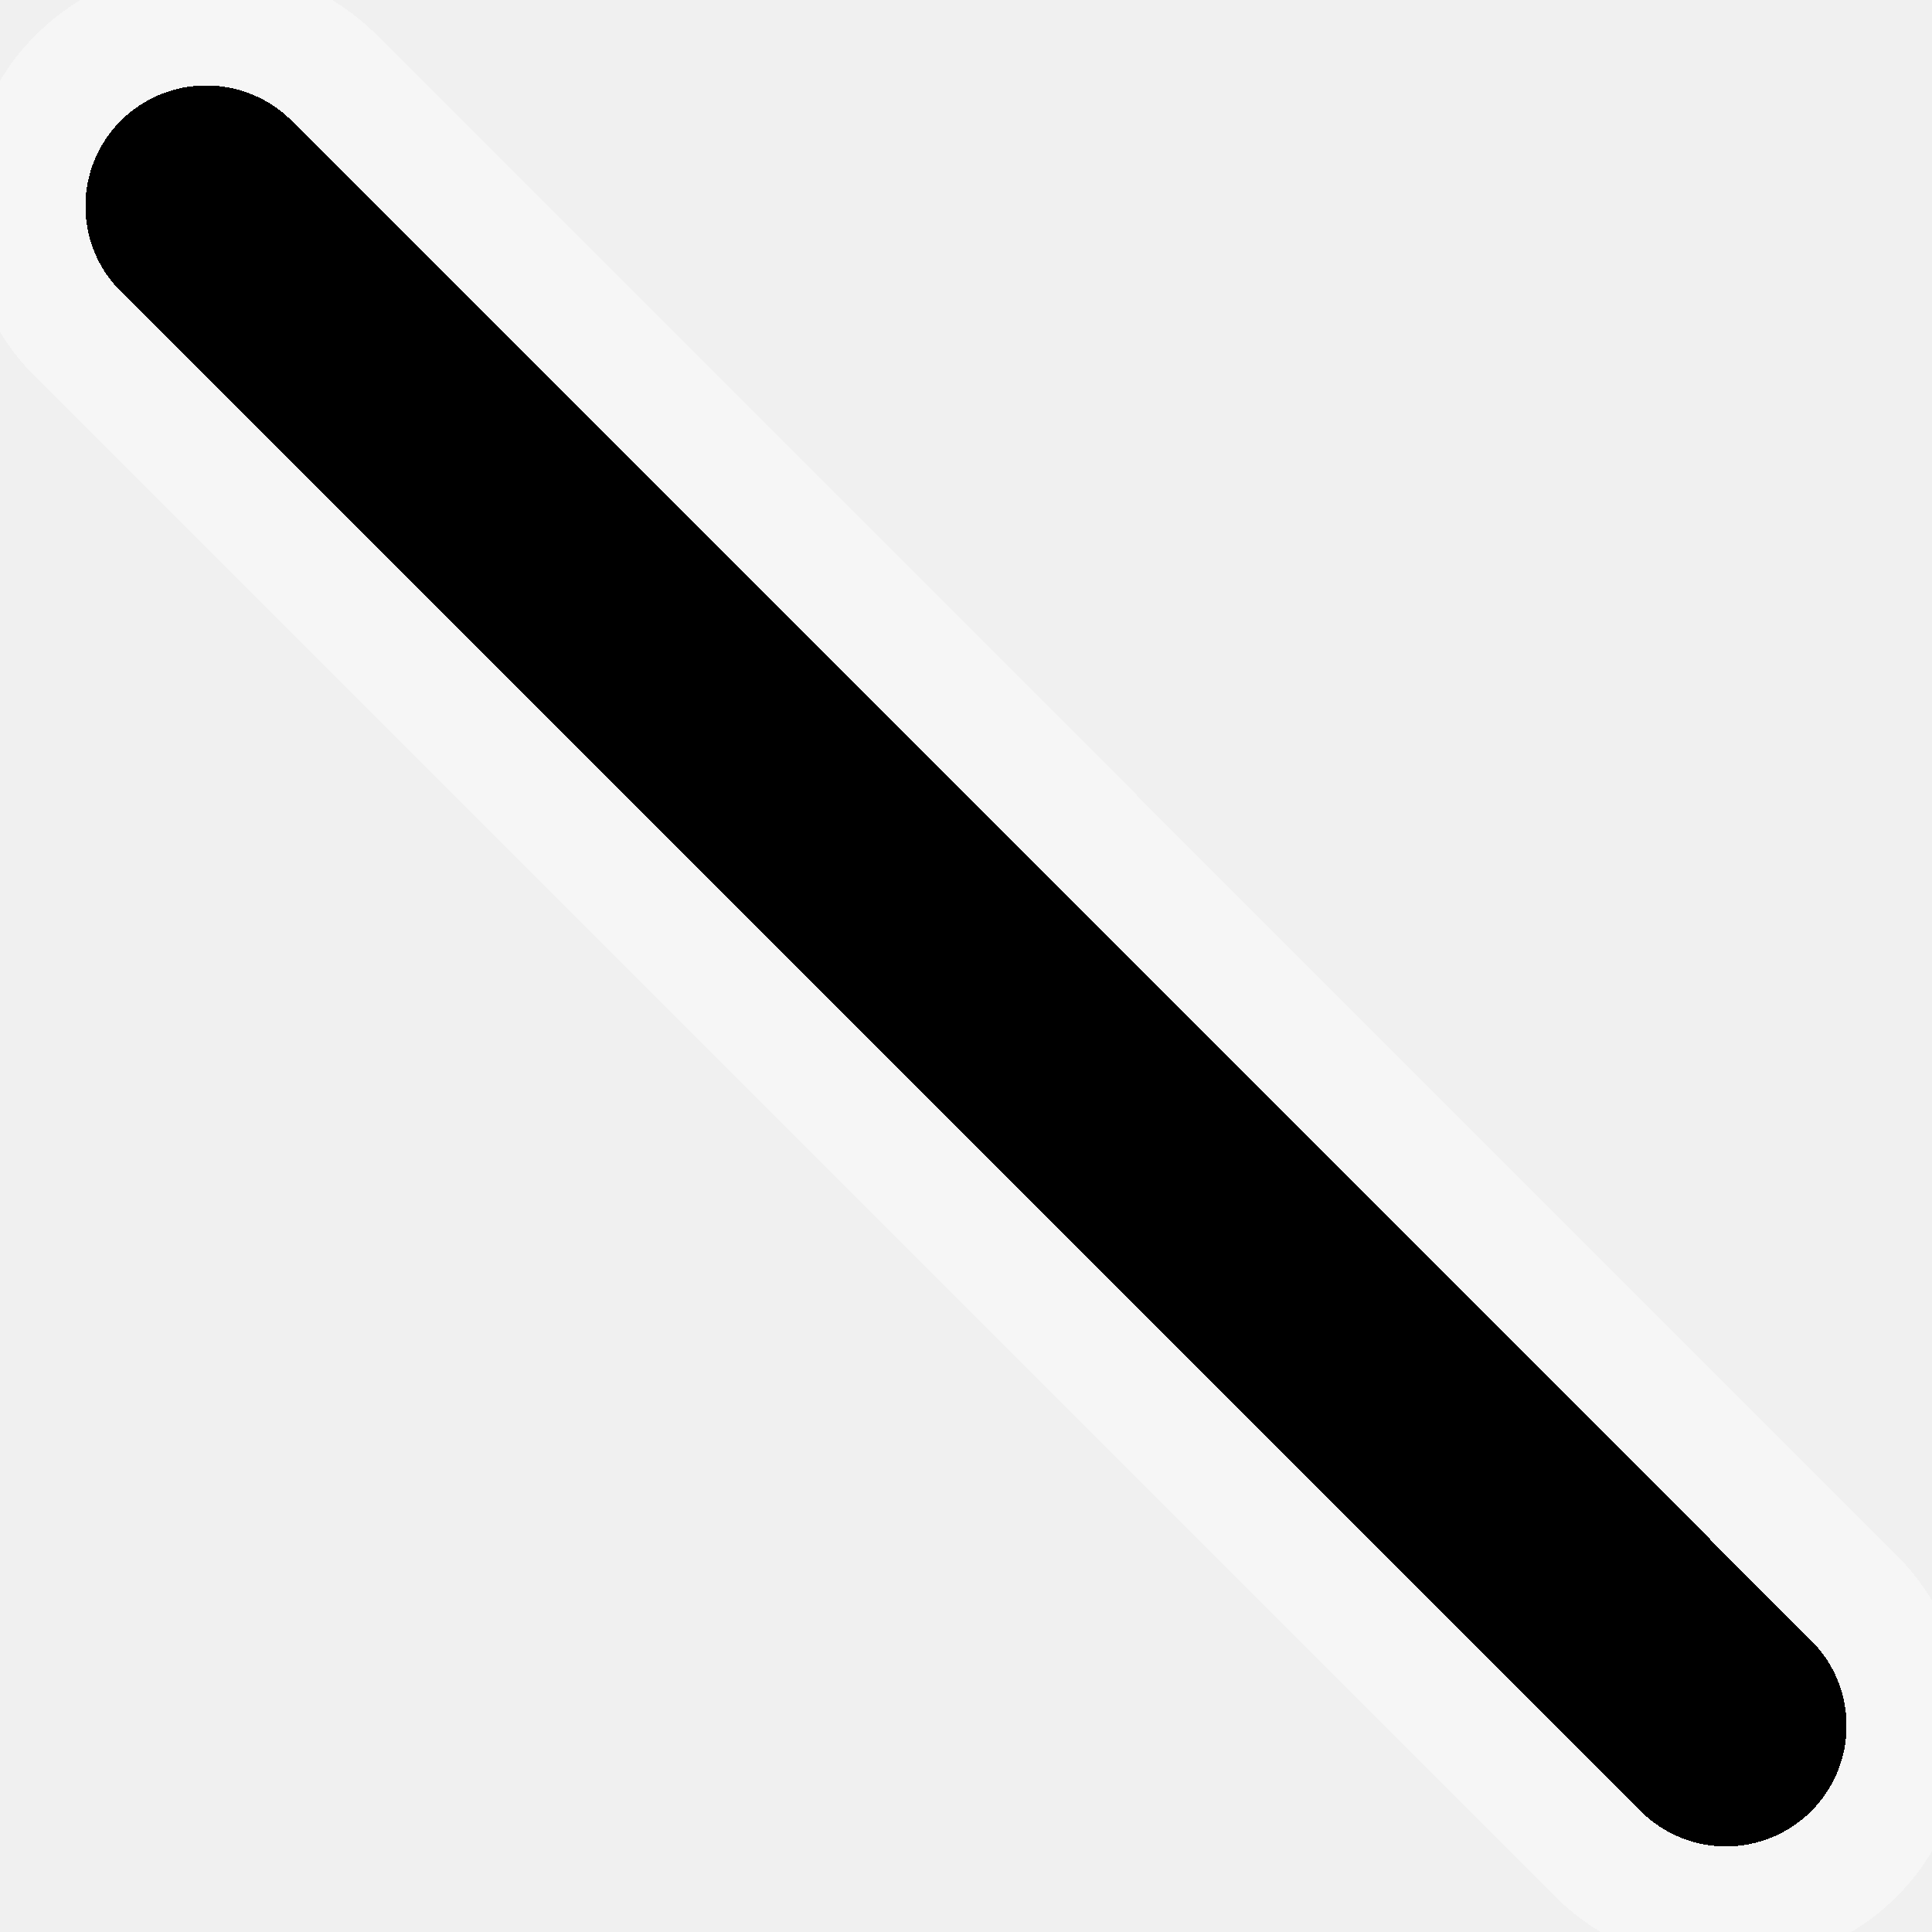
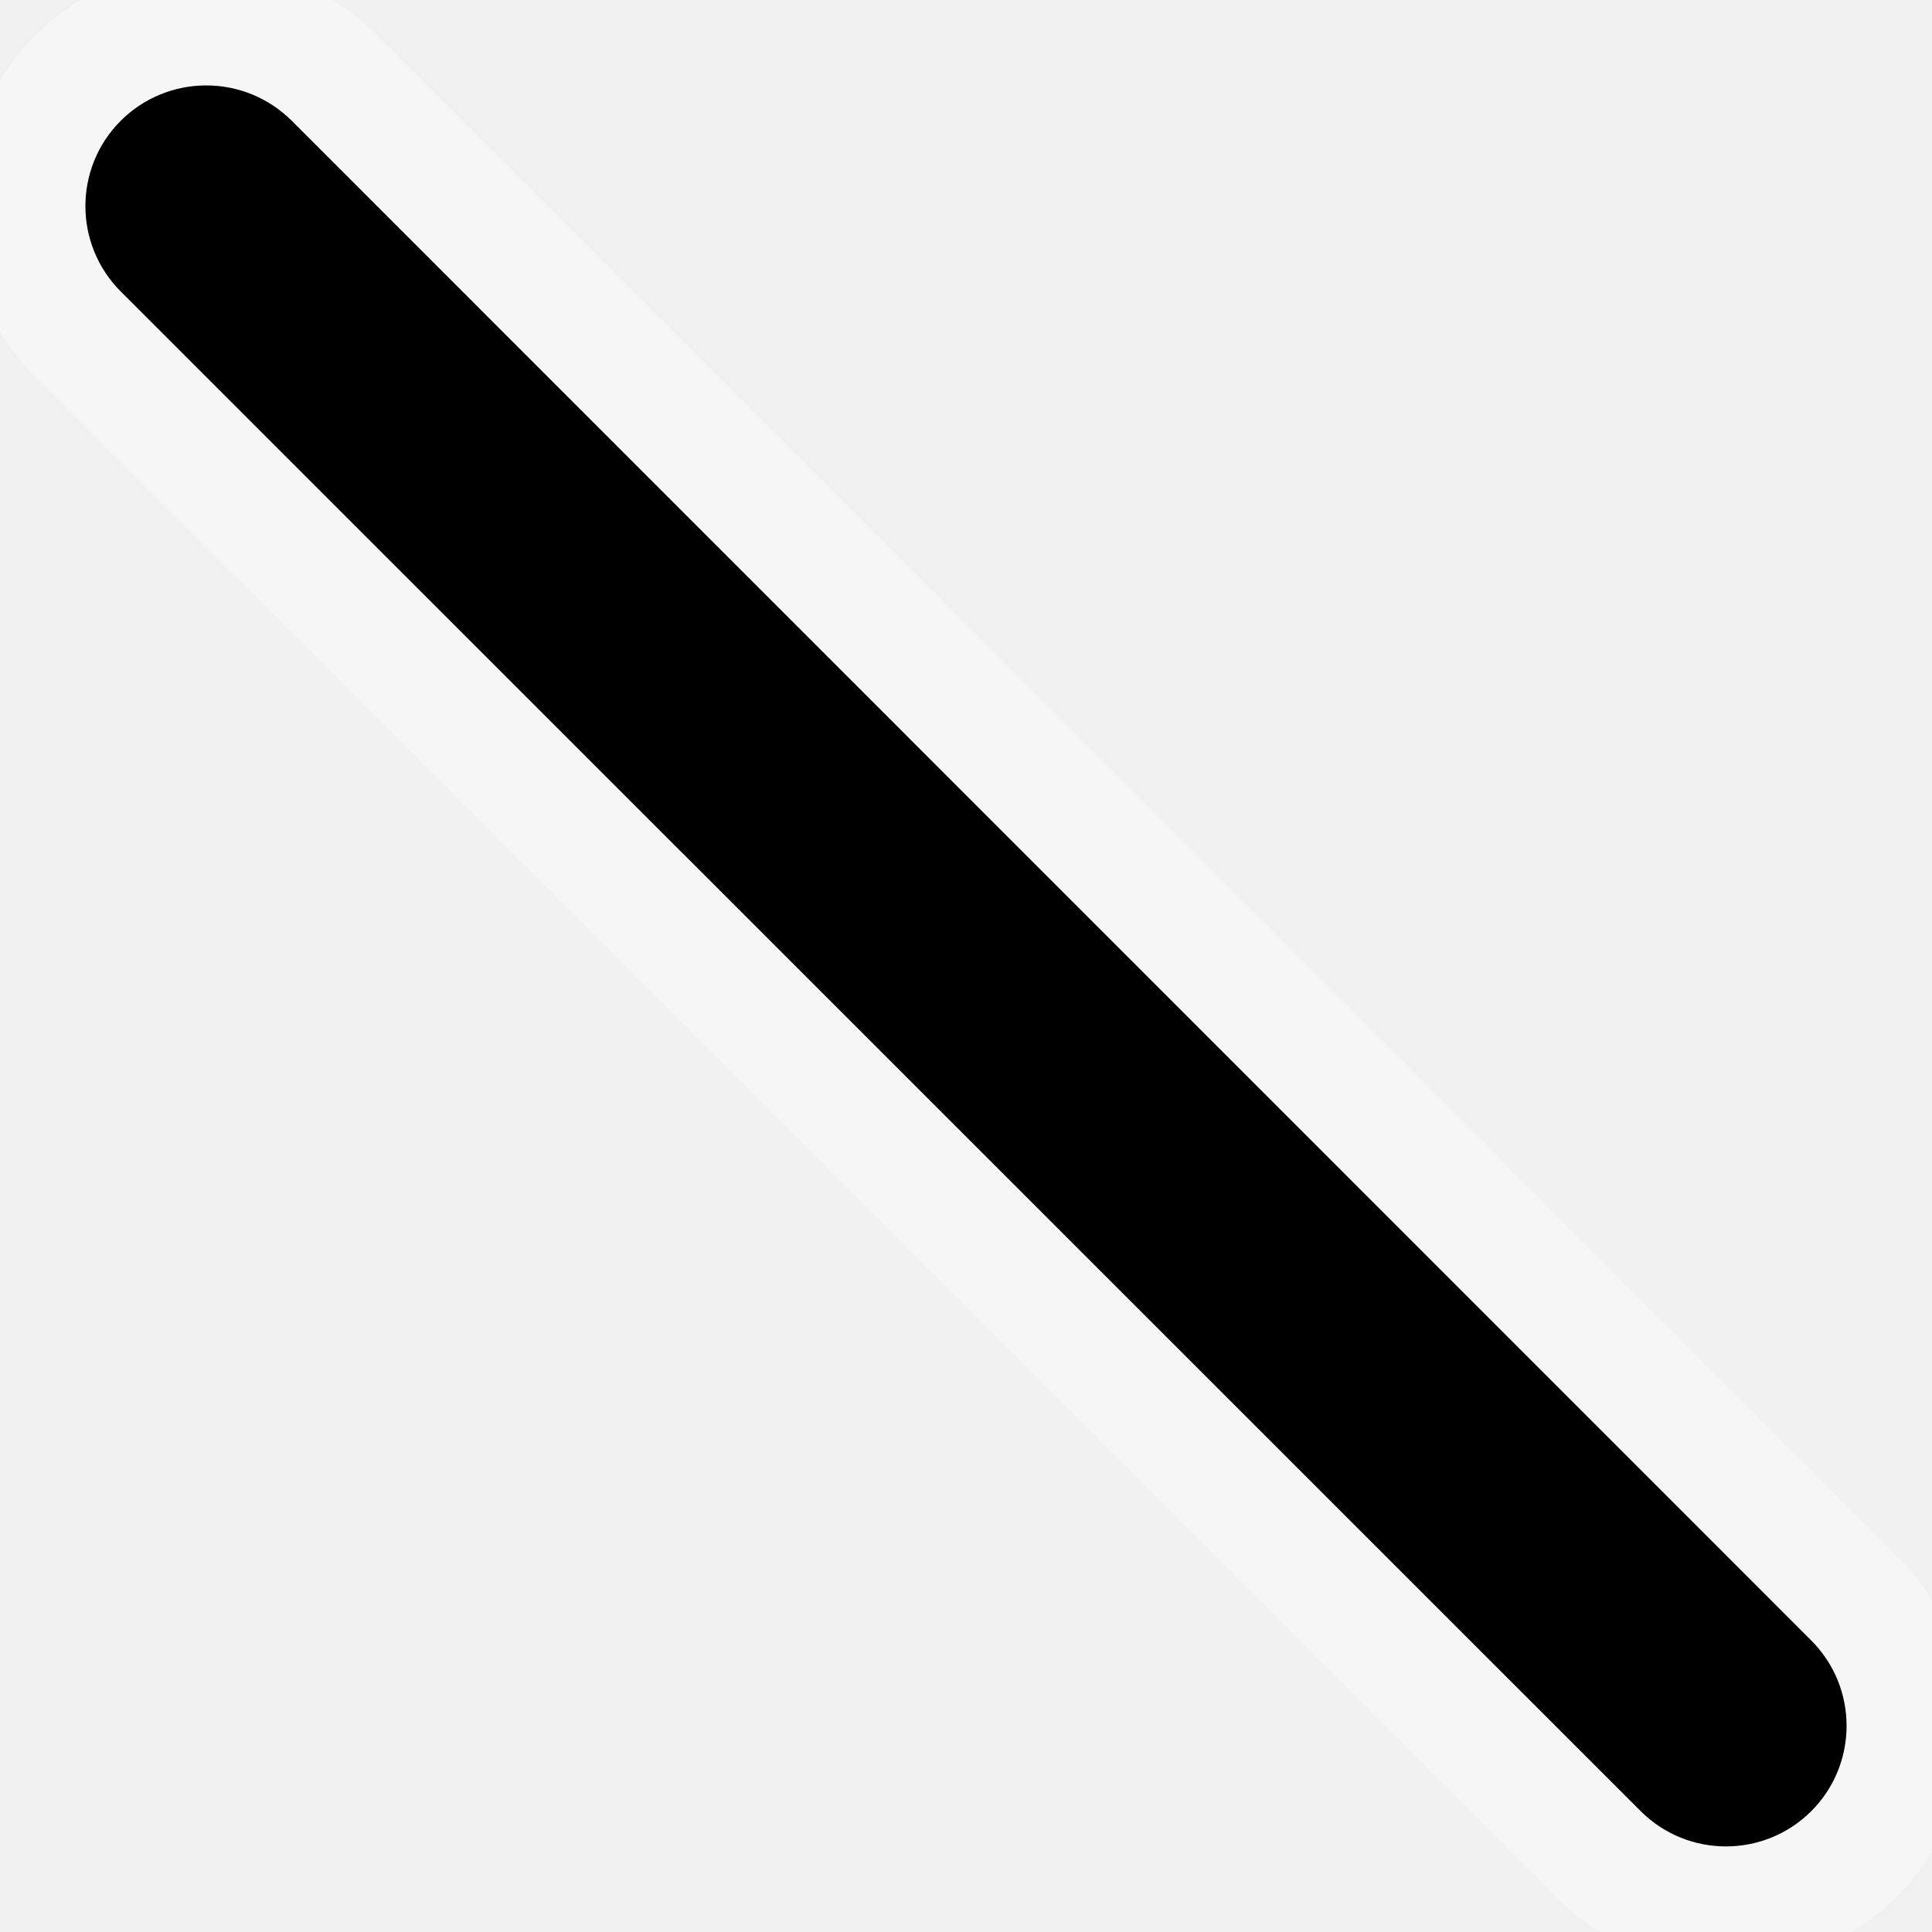
- <svg xmlns="http://www.w3.org/2000/svg" xmlns:xlink="http://www.w3.org/1999/xlink" width="16" height="16" id="svg2" version="1.1" shape-rendering="crispEdges">
+ <svg xmlns="http://www.w3.org/2000/svg" xmlns:xlink="http://www.w3.org/1999/xlink" width="16" height="16" id="svg2" version="1.1">
  <defs id="defs4">
    <linearGradient id="linearGradient5306">
      <stop style="stop-color:#ffffff;stop-opacity:0.099;" offset="0" id="stop5308" />
      <stop style="stop-color:#ffffff;stop-opacity:0;" offset="1" id="stop5310" />
    </linearGradient>
    <linearGradient id="linearGradient5290">
      <stop style="stop-color:#00ffff;stop-opacity:0.098;" offset="0" id="stop5292" />
      <stop id="stop6740" offset="0.5" style="stop-color:#00ff7f;stop-opacity:0.047;" />
      <stop style="stop-color:#00ff00;stop-opacity:0;" offset="1" id="stop5294" />
    </linearGradient>
    <linearGradient id="linearGradient5188">
      <stop style="stop-color:#64b5f6;stop-opacity:0.247;" offset="0" id="stop5198" />
      <stop style="stop-color:#64b5f6;stop-opacity:0;" offset="1" id="stop5192" />
    </linearGradient>
    <linearGradient id="linearGradient3975">
      <stop style="stop-color:#ff5555;stop-opacity:1;" offset="0" id="stop3977" />
    </linearGradient>
    <linearGradient id="linearGradient3969">
      <stop style="stop-color:#87cdde;stop-opacity:1;" offset="0" id="stop3971" />
    </linearGradient>
    <filter id="filter3945" x="0" y="6" width="1.2" style="color-interpolation-filters:sRGB">
      <feDiffuseLighting id="feDiffuseLighting3947" lighting-color="#fdfdfd" surfaceScale="121.495" diffuseConstant="28.448" />
    </filter>
    <filter id="filter3979" style="color-interpolation-filters:sRGB">
      <feFlood flood-opacity="0.2" flood-color="rgb(0,0,0)" result="flood" id="feFlood3981" />
      <feComposite in="flood" in2="SourceGraphic" operator="in" result="composite1" id="feComposite3983" />
      <feGaussianBlur stdDeviation="6" result="blur" id="feGaussianBlur3985" />
      <feOffset dx="0" dy="6" result="offset" id="feOffset3987" />
      <feComposite in="SourceGraphic" in2="offset" operator="over" result="fbSourceGraphic" id="feComposite3989" />
      <feColorMatrix result="fbSourceGraphicAlpha" in="fbSourceGraphic" values="0 0 0 -1 0 0 0 0 -1 0 0 0 0 -1 0 0 0 0 1 0" id="feColorMatrix3991" />
      <feFlood id="feFlood3993" flood-opacity="0.2" flood-color="rgb(0,0,0)" result="flood" in="fbSourceGraphic" />
      <feComposite id="feComposite3995" in2="fbSourceGraphic" in="flood" operator="in" result="composite1" />
      <feGaussianBlur id="feGaussianBlur3997" stdDeviation="6" result="blur" />
      <feOffset id="feOffset3999" dx="0" dy="6" result="offset" />
      <feComposite id="feComposite4001" in2="offset" in="fbSourceGraphic" operator="over" result="composite2" />
    </filter>
    <filter style="color-interpolation-filters:sRGB" id="filter3876">
      <feFlood flood-opacity="0.2" flood-color="rgb(0,0,0)" result="flood" id="feFlood3878" />
      <feComposite in="flood" in2="SourceGraphic" operator="in" result="composite1" id="feComposite3880" />
      <feGaussianBlur stdDeviation="6" result="blur" id="feGaussianBlur3882" />
      <feOffset dx="0" dy="6" result="offset" id="feOffset3884" />
      <feComposite in="SourceGraphic" in2="offset" operator="over" result="fbSourceGraphic" id="feComposite3886" />
      <feColorMatrix result="fbSourceGraphicAlpha" in="fbSourceGraphic" values="0 0 0 -1 0 0 0 0 -1 0 0 0 0 -1 0 0 0 0 1 0" id="feColorMatrix3888" />
      <feFlood id="feFlood3890" flood-opacity="0.397" flood-color="rgb(0,0,0)" result="flood" in="fbSourceGraphic" />
      <feComposite id="feComposite3892" in2="fbSourceGraphic" in="flood" operator="in" result="composite1" />
      <feGaussianBlur id="feGaussianBlur3894" stdDeviation="19.2" result="blur" />
      <feOffset id="feOffset3896" dx="0" dy="6" result="offset" />
      <feComposite id="feComposite3898" in2="offset" in="fbSourceGraphic" operator="over" result="fbSourceGraphic" />
      <feColorMatrix result="fbSourceGraphicAlpha" in="fbSourceGraphic" values="0 0 0 -1 0 0 0 0 -1 0 0 0 0 -1 0 0 0 0 1 0" id="feColorMatrix3900" />
      <feFlood id="feFlood3902" flood-opacity="0.8" flood-color="rgb(0,0,0)" result="flood" in="fbSourceGraphic" />
      <feComposite id="feComposite3904" in2="fbSourceGraphic" in="flood" operator="in" result="composite1" />
      <feGaussianBlur id="feGaussianBlur3906" stdDeviation="19.2" result="blur" />
      <feOffset id="feOffset3908" dx="0" dy="6" result="offset" />
      <feComposite id="feComposite3910" in2="offset" in="fbSourceGraphic" operator="over" result="fbSourceGraphic" />
      <feColorMatrix result="fbSourceGraphicAlpha" in="fbSourceGraphic" values="0 0 0 -1 0 0 0 0 -1 0 0 0 0 -1 0 0 0 0 1 0" id="feColorMatrix3912" />
      <feFlood id="feFlood3914" flood-opacity="0.8" flood-color="rgb(0,0,0)" result="flood" in="fbSourceGraphic" />
      <feComposite id="feComposite3916" in2="fbSourceGraphic" in="flood" operator="in" result="composite1" />
      <feGaussianBlur id="feGaussianBlur3918" stdDeviation="26.1" result="blur" />
      <feOffset id="feOffset3920" dx="0" dy="6" result="offset" />
      <feComposite id="feComposite3922" in2="offset" in="fbSourceGraphic" operator="over" result="fbSourceGraphic" />
      <feColorMatrix result="fbSourceGraphicAlpha" in="fbSourceGraphic" values="0 0 0 -1 0 0 0 0 -1 0 0 0 0 -1 0 0 0 0 1 0" id="feColorMatrix3924" />
      <feFlood id="feFlood3926" flood-opacity="0.8" flood-color="rgb(0,0,0)" result="flood" in="fbSourceGraphic" />
      <feComposite id="feComposite3928" in2="fbSourceGraphic" in="flood" operator="in" result="composite1" />
      <feGaussianBlur id="feGaussianBlur3930" stdDeviation="35.7" result="blur" />
      <feOffset id="feOffset3932" dx="0" dy="6" result="offset" />
      <feComposite id="feComposite3934" in2="offset" in="fbSourceGraphic" operator="over" result="fbSourceGraphic" />
      <feColorMatrix result="fbSourceGraphicAlpha" in="fbSourceGraphic" values="0 0 0 -1 0 0 0 0 -1 0 0 0 0 -1 0 0 0 0 1 0" id="feColorMatrix3936" />
      <feFlood id="feFlood3938" flood-opacity="0.8" flood-color="rgb(0,0,0)" result="flood" in="fbSourceGraphic" />
      <feComposite id="feComposite3940" in2="fbSourceGraphic" in="flood" operator="in" result="composite1" />
      <feGaussianBlur id="feGaussianBlur3942" stdDeviation="6" result="blur" />
      <feOffset id="feOffset3944" dx="0" dy="6" result="offset" />
      <feComposite id="feComposite3946" in2="offset" in="fbSourceGraphic" operator="over" result="fbSourceGraphic" />
      <feColorMatrix result="fbSourceGraphicAlpha" in="fbSourceGraphic" values="0 0 0 -1 0 0 0 0 -1 0 0 0 0 -1 0 0 0 0 1 0" id="feColorMatrix3948" />
      <feFlood id="feFlood3950" flood-opacity="0.8" flood-color="rgb(0,0,0)" result="flood" in="fbSourceGraphic" />
      <feComposite id="feComposite3952" in2="fbSourceGraphic" in="flood" operator="in" result="composite1" />
      <feGaussianBlur id="feGaussianBlur3954" stdDeviation="21.7" result="blur" />
      <feOffset id="feOffset3956" dx="0" dy="6" result="offset" />
      <feComposite id="feComposite3958" in2="offset" in="fbSourceGraphic" operator="over" result="fbSourceGraphic" />
      <feColorMatrix result="fbSourceGraphicAlpha" in="fbSourceGraphic" values="0 0 0 -1 0 0 0 0 -1 0 0 0 0 -1 0 0 0 0 1 0" id="feColorMatrix3960" />
      <feFlood id="feFlood3962" flood-opacity="0.8" flood-color="rgb(0,0,0)" result="flood" in="fbSourceGraphic" />
      <feComposite id="feComposite3964" in2="fbSourceGraphic" in="flood" operator="in" result="composite1" />
      <feGaussianBlur id="feGaussianBlur3966" stdDeviation="21.7" result="blur" />
      <feOffset id="feOffset3968" dx="0" dy="1.9" result="offset" />
      <feComposite id="feComposite3970" in2="offset" in="fbSourceGraphic" operator="over" result="fbSourceGraphic" />
      <feColorMatrix result="fbSourceGraphicAlpha" in="fbSourceGraphic" values="0 0 0 -1 0 0 0 0 -1 0 0 0 0 -1 0 0 0 0 1 0" id="feColorMatrix3972" />
      <feFlood id="feFlood3974" flood-opacity="0.8" flood-color="rgb(0,0,0)" result="flood" in="fbSourceGraphic" />
      <feComposite id="feComposite3976" in2="fbSourceGraphic" in="flood" operator="in" result="composite1" />
      <feGaussianBlur id="feGaussianBlur3978" stdDeviation="21.7" result="blur" />
      <feOffset id="feOffset3980" dx="3.6" dy="1.9" result="offset" />
      <feComposite id="feComposite3982" in2="offset" in="fbSourceGraphic" operator="over" result="fbSourceGraphic" />
      <feColorMatrix result="fbSourceGraphicAlpha" in="fbSourceGraphic" values="0 0 0 -1 0 0 0 0 -1 0 0 0 0 -1 0 0 0 0 1 0" id="feColorMatrix3984" />
      <feFlood id="feFlood3986" flood-opacity="0.8" flood-color="rgb(0,0,0)" result="flood" in="fbSourceGraphic" />
      <feComposite id="feComposite3988" in2="fbSourceGraphic" in="flood" operator="in" result="composite1" />
      <feGaussianBlur id="feGaussianBlur3990" stdDeviation="21.7" result="blur" />
      <feOffset id="feOffset3992" dx="9.6" dy="1.9" result="offset" />
      <feComposite id="feComposite3994" in2="offset" in="fbSourceGraphic" operator="over" result="fbSourceGraphic" />
      <feColorMatrix result="fbSourceGraphicAlpha" in="fbSourceGraphic" values="0 0 0 -1 0 0 0 0 -1 0 0 0 0 -1 0 0 0 0 1 0" id="feColorMatrix3996" />
      <feFlood id="feFlood3998" flood-opacity="0.8" flood-color="rgb(0,0,0)" result="flood" in="fbSourceGraphic" />
      <feComposite id="feComposite4000" in2="fbSourceGraphic" in="flood" operator="in" result="composite1" />
      <feGaussianBlur id="feGaussianBlur4002" stdDeviation="21.7" result="blur" />
      <feOffset id="feOffset4004" dx="1.2" dy="1.9" result="offset" />
      <feComposite id="feComposite4006" in2="offset" in="fbSourceGraphic" operator="over" result="fbSourceGraphic" />
      <feColorMatrix result="fbSourceGraphicAlpha" in="fbSourceGraphic" values="0 0 0 -1 0 0 0 0 -1 0 0 0 0 -1 0 0 0 0 1 0" id="feColorMatrix4008" />
      <feFlood id="feFlood4010" flood-opacity="0.8" flood-color="rgb(0,0,0)" result="flood" in="fbSourceGraphic" />
      <feComposite id="feComposite4012" in2="fbSourceGraphic" in="flood" operator="in" result="composite1" />
      <feGaussianBlur id="feGaussianBlur4014" stdDeviation="21.7" result="blur" />
      <feOffset id="feOffset4016" dx="-1.4" dy="1.9" result="offset" />
      <feComposite id="feComposite4018" in2="offset" in="fbSourceGraphic" operator="over" result="fbSourceGraphic" />
      <feColorMatrix result="fbSourceGraphicAlpha" in="fbSourceGraphic" values="0 0 0 -1 0 0 0 0 -1 0 0 0 0 -1 0 0 0 0 1 0" id="feColorMatrix4020" />
      <feFlood id="feFlood4022" flood-opacity="0.8" flood-color="rgb(0,0,0)" result="flood" in="fbSourceGraphic" />
      <feComposite id="feComposite4024" in2="fbSourceGraphic" in="flood" operator="in" result="composite1" />
      <feGaussianBlur id="feGaussianBlur4026" stdDeviation="21.7" result="blur" />
      <feOffset id="feOffset4028" dx="0.3" dy="1.9" result="offset" />
      <feComposite id="feComposite4030" in2="offset" in="fbSourceGraphic" operator="over" result="fbSourceGraphic" />
      <feColorMatrix result="fbSourceGraphicAlpha" in="fbSourceGraphic" values="0 0 0 -1 0 0 0 0 -1 0 0 0 0 -1 0 0 0 0 1 0" id="feColorMatrix4032" />
      <feFlood id="feFlood4034" flood-opacity="0.8" flood-color="rgb(0,0,0)" result="flood" in="fbSourceGraphic" />
      <feComposite id="feComposite4036" in2="fbSourceGraphic" in="flood" operator="in" result="composite1" />
      <feGaussianBlur id="feGaussianBlur4038" stdDeviation="21.7" result="blur" />
      <feOffset id="feOffset4040" dx="-8.04912e-16" dy="1.9" result="offset" />
      <feComposite id="feComposite4042" in2="offset" in="fbSourceGraphic" operator="over" result="fbSourceGraphic" />
      <feColorMatrix result="fbSourceGraphicAlpha" in="fbSourceGraphic" values="0 0 0 -1 0 0 0 0 -1 0 0 0 0 -1 0 0 0 0 1 0" id="feColorMatrix4044" />
      <feFlood id="feFlood4046" flood-opacity="0.8" flood-color="rgb(0,0,0)" result="flood" in="fbSourceGraphic" />
      <feComposite id="feComposite4048" in2="fbSourceGraphic" in="flood" operator="in" result="composite1" />
      <feGaussianBlur id="feGaussianBlur4050" stdDeviation="21.7" result="blur" />
      <feOffset id="feOffset4052" dx="-8.04912e-16" dy="3.6" result="offset" />
      <feComposite id="feComposite4054" in2="offset" in="fbSourceGraphic" operator="over" result="fbSourceGraphic" />
      <feColorMatrix result="fbSourceGraphicAlpha" in="fbSourceGraphic" values="0 0 0 -1 0 0 0 0 -1 0 0 0 0 -1 0 0 0 0 1 0" id="feColorMatrix4056" />
      <feFlood id="feFlood4058" flood-opacity="0.8" flood-color="rgb(0,0,0)" result="flood" in="fbSourceGraphic" />
      <feComposite id="feComposite4060" in2="fbSourceGraphic" in="flood" operator="in" result="composite1" />
      <feGaussianBlur id="feGaussianBlur4062" stdDeviation="6" result="blur" />
      <feOffset id="feOffset4064" dx="-8.04912e-16" dy="3.6" result="offset" />
      <feComposite id="feComposite4066" in2="offset" in="fbSourceGraphic" operator="over" result="fbSourceGraphic" />
      <feColorMatrix result="fbSourceGraphicAlpha" in="fbSourceGraphic" values="0 0 0 -1 0 0 0 0 -1 0 0 0 0 -1 0 0 0 0 1 0" id="feColorMatrix4080" />
      <feFlood id="feFlood4082" flood-opacity="0.8" flood-color="rgb(0,0,0)" result="flood" in="fbSourceGraphic" />
      <feComposite id="feComposite4084" in2="fbSourceGraphic" in="flood" operator="in" result="composite1" />
      <feGaussianBlur id="feGaussianBlur4086" stdDeviation="6" result="blur" />
      <feOffset id="feOffset4088" dx="-8.04912e-16" dy="3.6" result="offset" />
      <feComposite id="feComposite4090" in2="offset" in="fbSourceGraphic" operator="over" result="fbSourceGraphic" />
      <feColorMatrix result="fbSourceGraphicAlpha" in="fbSourceGraphic" values="0 0 0 -1 0 0 0 0 -1 0 0 0 0 -1 0 0 0 0 1 0" id="feColorMatrix4092" />
      <feFlood id="feFlood4094" flood-opacity="0.8" flood-color="rgb(0,0,0)" result="flood" in="fbSourceGraphic" />
      <feComposite id="feComposite4096" in2="fbSourceGraphic" in="flood" operator="in" result="composite1" />
      <feGaussianBlur id="feGaussianBlur4098" stdDeviation="6" result="blur" />
      <feOffset id="feOffset4100" dx="-8.04912e-16" dy="7.7" result="offset" />
      <feComposite id="feComposite4102" in2="offset" in="fbSourceGraphic" operator="over" result="fbSourceGraphic" />
      <feColorMatrix result="fbSourceGraphicAlpha" in="fbSourceGraphic" values="0 0 0 -1 0 0 0 0 -1 0 0 0 0 -1 0 0 0 0 1 0" id="feColorMatrix4104" />
      <feFlood id="feFlood4106" flood-opacity="0.8" flood-color="rgb(0,0,0)" result="flood" in="fbSourceGraphic" />
      <feComposite id="feComposite4108" in2="fbSourceGraphic" in="flood" operator="in" result="composite1" />
      <feGaussianBlur id="feGaussianBlur4110" stdDeviation="6" result="blur" />
      <feOffset id="feOffset4112" dx="-8.04912e-16" dy="11.6" result="offset" />
      <feComposite id="feComposite4114" in2="offset" in="fbSourceGraphic" operator="over" result="fbSourceGraphic" />
      <feColorMatrix result="fbSourceGraphicAlpha" in="fbSourceGraphic" values="0 0 0 -1 0 0 0 0 -1 0 0 0 0 -1 0 0 0 0 1 0" id="feColorMatrix4116" />
      <feFlood id="feFlood4118" flood-opacity="0.5" flood-color="rgb(0,0,0)" result="flood" in="fbSourceGraphic" />
      <feComposite id="feComposite4120" in2="fbSourceGraphic" in="flood" operator="in" result="composite1" />
      <feGaussianBlur id="feGaussianBlur4122" stdDeviation="6" result="blur" />
      <feOffset id="feOffset4124" dx="-8.04912e-16" dy="11.6" result="offset" />
      <feComposite id="feComposite4126" in2="offset" in="fbSourceGraphic" operator="over" result="fbSourceGraphic" />
      <feColorMatrix result="fbSourceGraphicAlpha" in="fbSourceGraphic" values="0 0 0 -1 0 0 0 0 -1 0 0 0 0 -1 0 0 0 0 1 0" id="feColorMatrix4128" />
      <feFlood id="feFlood4130" flood-opacity="0.3" flood-color="rgb(0,0,0)" result="flood" in="fbSourceGraphic" />
      <feComposite id="feComposite4132" in2="fbSourceGraphic" in="flood" operator="in" result="composite1" />
      <feGaussianBlur id="feGaussianBlur4134" stdDeviation="6" result="blur" />
      <feOffset id="feOffset4136" dx="-8.04912e-16" dy="11.6" result="offset" />
      <feComposite id="feComposite4138" in2="offset" in="fbSourceGraphic" operator="over" result="fbSourceGraphic" />
      <feColorMatrix result="fbSourceGraphicAlpha" in="fbSourceGraphic" values="0 0 0 -1 0 0 0 0 -1 0 0 0 0 -1 0 0 0 0 1 0" id="feColorMatrix4140" />
      <feFlood id="feFlood4142" flood-opacity="0.2" flood-color="rgb(0,0,0)" result="flood" in="fbSourceGraphic" />
      <feComposite id="feComposite4144" in2="fbSourceGraphic" in="flood" operator="in" result="composite1" />
      <feGaussianBlur id="feGaussianBlur4146" stdDeviation="6" result="blur" />
      <feOffset id="feOffset4148" dx="-8.04912e-16" dy="11.6" result="offset" />
      <feComposite id="feComposite4150" in2="offset" in="fbSourceGraphic" operator="over" result="fbSourceGraphic" />
      <feColorMatrix result="fbSourceGraphicAlpha" in="fbSourceGraphic" values="0 0 0 -1 0 0 0 0 -1 0 0 0 0 -1 0 0 0 0 1 0" id="feColorMatrix4152" />
      <feFlood id="feFlood4154" flood-opacity="0.2" flood-color="rgb(0,0,0)" result="flood" in="fbSourceGraphic" />
      <feComposite id="feComposite4156" in2="fbSourceGraphic" in="flood" operator="in" result="composite1" />
      <feGaussianBlur id="feGaussianBlur4158" stdDeviation="6" result="blur" />
      <feOffset id="feOffset4160" dx="-8.04912e-16" dy="11.6" result="offset" />
      <feComposite id="feComposite4162" in2="offset" in="fbSourceGraphic" operator="over" result="fbSourceGraphic" />
      <feColorMatrix result="fbSourceGraphicAlpha" in="fbSourceGraphic" values="0 0 0 -1 0 0 0 0 -1 0 0 0 0 -1 0 0 0 0 1 0" id="feColorMatrix4164" />
      <feFlood id="feFlood4166" flood-opacity="0.2" flood-color="rgb(0,0,0)" result="flood" in="fbSourceGraphic" />
      <feComposite id="feComposite4168" in2="fbSourceGraphic" in="flood" operator="in" result="composite1" />
      <feGaussianBlur id="feGaussianBlur4170" stdDeviation="6" result="blur" />
      <feOffset id="feOffset4172" dx="-8.04912e-16" dy="6" result="offset" />
      <feComposite id="feComposite4174" in2="offset" in="fbSourceGraphic" operator="over" result="composite2" />
    </filter>
    <filter id="filter4522" style="color-interpolation-filters:sRGB">
      <feGaussianBlur stdDeviation="3" id="feGaussianBlur4524" />
      <feColorMatrix result="fbSourceGraphic" values="1 0 0 0 0 0 1 0 0 0 0 0 1 0 0 0 0 0 6 -2.5 " id="feColorMatrix4526" />
    </filter>
    <filter id="filter4576" style="color-interpolation-filters:sRGB">
      <feGaussianBlur stdDeviation="3" id="feGaussianBlur4578" />
      <feColorMatrix result="fbSourceGraphic" values="1 0 0 0 0 0 1 0 0 0 0 0 1 0 0 0 0 0 6 -2.5 " id="feColorMatrix4580" />
    </filter>
    <filter id="filter4576-0" style="color-interpolation-filters:sRGB">
      <feGaussianBlur stdDeviation="3" id="feGaussianBlur4578-8" />
      <feColorMatrix result="fbSourceGraphic" values="1 0 0 0 0 0 1 0 0 0 0 0 1 0 0 0 0 0 6 -2.5 " id="feColorMatrix4580-0" />
    </filter>
    <filter id="filter4576-0-0" style="color-interpolation-filters:sRGB">
      <feGaussianBlur stdDeviation="3" id="feGaussianBlur4578-8-5" />
      <feColorMatrix result="fbSourceGraphic" values="1 0 0 0 0 0 1 0 0 0 0 0 1 0 0 0 0 0 6 -2.5 " id="feColorMatrix4580-0-2" />
    </filter>
    <filter id="filter4576-0-0-4" style="color-interpolation-filters:sRGB">
      <feGaussianBlur stdDeviation="3" id="feGaussianBlur4578-8-5-2" />
      <feColorMatrix result="fbSourceGraphic" values="1 0 0 0 0 0 1 0 0 0 0 0 1 0 0 0 0 0 6 -2.5 " id="feColorMatrix4580-0-2-7" />
    </filter>
    <radialGradient xlink:href="#linearGradient5306" id="radialGradient5296" cx="9" cy="1032.112" fx="9" fy="1032.112" r="10.125" gradientUnits="userSpaceOnUse" gradientTransform="matrix(1.944444,0,0,1.944447,-13.5625,-977.5881)" />
    <linearGradient xlink:href="#linearGradient5306" id="linearGradient5312" x1="-15.75" y1="1029.3" x2="23.625" y2="1029.3" gradientUnits="userSpaceOnUse" />
    <linearGradient id="linearGradient3783-1">
      <stop id="stop3785-2" offset="0" style="stop-color:#1e94d3;stop-opacity:1;" />
      <stop style="stop-color:#1e94d3;stop-opacity:1;" offset="1" id="stop3803-6" />
    </linearGradient>
    <linearGradient gradientUnits="userSpaceOnUse" y2="50" x2="30" y1="90" x1="-10" id="linearGradient3827-7" xlink:href="#linearGradient3783-1" />
    <linearGradient gradientUnits="userSpaceOnUse" y2="50" x2="30" y1="90" x1="-10" id="linearGradient3827" xlink:href="#linearGradient3783" />
    <linearGradient id="linearGradient3783">
      <stop id="stop3785" offset="0" style="stop-color:#1e94d3;stop-opacity:1;" />
      <stop style="stop-color:#1e94d3;stop-opacity:1;" offset="1" id="stop3803" />
    </linearGradient>
    <linearGradient id="linearGradient3821">
      <stop id="stop3823" offset="0" style="stop-color:#37aee2;stop-opacity:1;" />
      <stop id="stop3825" offset="1" style="stop-color:#1e96c8;stop-opacity:1;" />
    </linearGradient>
    <linearGradient id="linearGradient3829">
      <stop style="stop-color:#1f96d4;stop-opacity:1;" offset="0" id="stop3831" />
      <stop style="stop-color:#37aee2;stop-opacity:1;" offset="1" id="stop3833" />
    </linearGradient>
    <linearGradient id="linearGradient3877">
      <stop id="stop3879" offset="0" style="stop-color:#eff7fc;stop-opacity:1;" />
      <stop id="stop3881" offset="1" style="stop-color:#ffffff;stop-opacity:1;" />
    </linearGradient>
    <linearGradient id="linearGradient3689">
      <stop id="stop3691" offset="0" style="stop-color:#f68000;stop-opacity:1;" />
      <stop id="stop3693" offset="1" style="stop-color:#fd9800;stop-opacity:1;" />
    </linearGradient>
    <linearGradient id="linearGradient3675">
      <stop id="stop3677" offset="0" style="stop-color:#ffb900;stop-opacity:1;" />
      <stop id="stop3679" offset="1" style="stop-color:#ffd76b;stop-opacity:1;" />
    </linearGradient>
    <linearGradient y2="463.262" x2="412.23" y1="461.921" x1="-113.893" gradientUnits="userSpaceOnUse" id="linearGradient3840" xlink:href="#linearGradient3675" />
    <linearGradient id="linearGradient3634">
      <stop style="stop-color:#7a8288;stop-opacity:1;" offset="0" id="stop3636" />
      <stop id="stop3638" offset="0.076" style="stop-color:#9fa3a7;stop-opacity:1;" />
      <stop style="stop-color:#7d858b;stop-opacity:1;" offset="1" id="stop3640" />
    </linearGradient>
    <linearGradient y2="12.703" x2="151.346" y1="-0.642" x1="107.209" gradientTransform="matrix(0.2822222,0,0,0.2822222,-0.1398399,-0.01181449)" gradientUnits="userSpaceOnUse" id="linearGradient3838" xlink:href="#linearGradient3634" />
    <linearGradient id="linearGradient3712">
      <stop id="stop3714" offset="0" style="stop-color:#a1abb2;stop-opacity:1;" />
      <stop style="stop-color:#eaeced;stop-opacity:1;" offset="0.148" id="stop3720" />
      <stop id="stop3716" offset="1" style="stop-color:#c6ccd0;stop-opacity:1;" />
    </linearGradient>
    <linearGradient y2="27.389" x2="164.759" y1="12.641" x1="104.886" gradientUnits="userSpaceOnUse" id="linearGradient3836" xlink:href="#linearGradient3712" />
    <linearGradient id="linearGradient3702">
      <stop id="stop3704" offset="0" style="stop-color:#7a8288;stop-opacity:1;" />
      <stop style="stop-color:#9fa3a7;stop-opacity:1;" offset="0.529" id="stop3710" />
      <stop id="stop3706" offset="1" style="stop-color:#7d858b;stop-opacity:1;" />
    </linearGradient>
    <linearGradient y2="268.415" x2="334.031" y1="252.484" x1="18.875" gradientUnits="userSpaceOnUse" id="linearGradient3834" xlink:href="#linearGradient3702" />
    <linearGradient id="linearGradient3626">
      <stop style="stop-color:#a1abb2;stop-opacity:1;" offset="0" id="stop3628" />
      <stop id="stop3630" offset="0.083" style="stop-color:#eaeced;stop-opacity:1;" />
      <stop style="stop-color:#c6ccd0;stop-opacity:1;" offset="1" id="stop3632" />
    </linearGradient>
    <linearGradient y2="290.7" x2="278.432" y1="228.6" x1="44.104" gradientUnits="userSpaceOnUse" id="linearGradient3832" xlink:href="#linearGradient3626" />
    <linearGradient id="linearGradient3646">
      <stop id="stop3648" offset="0" style="stop-color:#f48200;stop-opacity:0;" />
      <stop style="stop-color:#f48200;stop-opacity:0.728;" offset="0.589" id="stop3654" />
      <stop id="stop3658" offset="0.816" style="stop-color:#cc5f00;stop-opacity:1;" />
      <stop id="stop3650" offset="1" style="stop-color:#a43d00;stop-opacity:1;" />
    </linearGradient>
    <linearGradient y2="55.356" x2="261.622" y1="70.105" x1="115.202" gradientUnits="userSpaceOnUse" id="linearGradient3830" xlink:href="#linearGradient3646" />
    <linearGradient id="linearGradient3668">
      <stop style="stop-color:#9b4400;stop-opacity:1;" offset="0" id="stop3670" />
      <stop style="stop-color:#e56300;stop-opacity:1;" offset="1" id="stop3672" />
    </linearGradient>
    <linearGradient y2="108.988" x2="93.522" y1="102.284" x1="64.751" gradientUnits="userSpaceOnUse" id="linearGradient3828" xlink:href="#linearGradient3668" />
    <linearGradient id="linearGradient3649">
      <stop id="stop3651" offset="0" style="stop-color:#e26400;stop-opacity:1;" />
      <stop id="stop3653" offset="1" style="stop-color:#ffb900;stop-opacity:1;" />
    </linearGradient>
    <linearGradient y2="125.316" x2="44.376" y1="100.342" x1="40.775" gradientTransform="matrix(1,0,0,1.020233,0,-1.423461)" gradientUnits="userSpaceOnUse" id="linearGradient3826" xlink:href="#linearGradient3649" />
    <linearGradient id="linearGradient3689-2">
      <stop id="stop3691-2" offset="0" style="stop-color:#f68000;stop-opacity:1;" />
      <stop id="stop3693-3" offset="1" style="stop-color:#fd9800;stop-opacity:1;" />
    </linearGradient>
    <linearGradient id="linearGradient3675-8">
      <stop id="stop3677-4" offset="0" style="stop-color:#ffb900;stop-opacity:1;" />
      <stop id="stop3679-7" offset="1" style="stop-color:#ffd76b;stop-opacity:1;" />
    </linearGradient>
    <linearGradient y2="463.262" x2="412.23" y1="461.921" x1="-113.893" gradientUnits="userSpaceOnUse" id="linearGradient3840-4" xlink:href="#linearGradient3675-8" />
    <linearGradient id="linearGradient3634-7">
      <stop style="stop-color:#7a8288;stop-opacity:1;" offset="0" id="stop3636-4" />
      <stop id="stop3638-6" offset="0.076" style="stop-color:#9fa3a7;stop-opacity:1;" />
      <stop style="stop-color:#7d858b;stop-opacity:1;" offset="1" id="stop3640-9" />
    </linearGradient>
    <linearGradient y2="12.703" x2="151.346" y1="-0.642" x1="107.209" gradientTransform="matrix(0.2822222,0,0,0.2822222,-0.1398399,-0.01181449)" gradientUnits="userSpaceOnUse" id="linearGradient3838-1" xlink:href="#linearGradient3634-7" />
    <linearGradient id="linearGradient3712-7">
      <stop id="stop3714-7" offset="0" style="stop-color:#a1abb2;stop-opacity:1;" />
      <stop style="stop-color:#eaeced;stop-opacity:1;" offset="0.148" id="stop3720-2" />
      <stop id="stop3716-3" offset="1" style="stop-color:#c6ccd0;stop-opacity:1;" />
    </linearGradient>
    <linearGradient y2="27.389" x2="164.759" y1="12.641" x1="104.886" gradientUnits="userSpaceOnUse" id="linearGradient3836-7" xlink:href="#linearGradient3712-7" />
    <linearGradient id="linearGradient3702-3">
      <stop id="stop3704-5" offset="0" style="stop-color:#7a8288;stop-opacity:1;" />
      <stop style="stop-color:#9fa3a7;stop-opacity:1;" offset="0.529" id="stop3710-4" />
      <stop id="stop3706-4" offset="1" style="stop-color:#7d858b;stop-opacity:1;" />
    </linearGradient>
    <linearGradient y2="268.415" x2="334.031" y1="252.484" x1="18.875" gradientUnits="userSpaceOnUse" id="linearGradient3834-9" xlink:href="#linearGradient3702-3" />
    <linearGradient id="linearGradient3626-6">
      <stop style="stop-color:#a1abb2;stop-opacity:1;" offset="0" id="stop3628-0" />
      <stop id="stop3630-5" offset="0.083" style="stop-color:#eaeced;stop-opacity:1;" />
      <stop style="stop-color:#c6ccd0;stop-opacity:1;" offset="1" id="stop3632-7" />
    </linearGradient>
    <linearGradient y2="290.7" x2="278.432" y1="228.6" x1="44.104" gradientUnits="userSpaceOnUse" id="linearGradient3832-3" xlink:href="#linearGradient3626-6" />
    <linearGradient id="linearGradient3646-6">
      <stop id="stop3648-6" offset="0" style="stop-color:#f48200;stop-opacity:0;" />
      <stop style="stop-color:#f48200;stop-opacity:0.728;" offset="0.589" id="stop3654-6" />
      <stop id="stop3658-4" offset="0.816" style="stop-color:#cc5f00;stop-opacity:1;" />
      <stop id="stop3650-0" offset="1" style="stop-color:#a43d00;stop-opacity:1;" />
    </linearGradient>
    <linearGradient y2="55.356" x2="261.622" y1="70.105" x1="115.202" gradientUnits="userSpaceOnUse" id="linearGradient3830-6" xlink:href="#linearGradient3646-6" />
    <linearGradient id="linearGradient3668-5">
      <stop style="stop-color:#9b4400;stop-opacity:1;" offset="0" id="stop3670-3" />
      <stop style="stop-color:#e56300;stop-opacity:1;" offset="1" id="stop3672-2" />
    </linearGradient>
    <linearGradient y2="108.988" x2="93.522" y1="102.284" x1="64.751" gradientUnits="userSpaceOnUse" id="linearGradient3828-1" xlink:href="#linearGradient3668-5" />
    <linearGradient id="linearGradient3649-3">
      <stop id="stop3651-9" offset="0" style="stop-color:#e26400;stop-opacity:1;" />
      <stop id="stop3653-7" offset="1" style="stop-color:#ffb900;stop-opacity:1;" />
    </linearGradient>
    <linearGradient y2="125.316" x2="44.376" y1="100.342" x1="40.775" gradientTransform="matrix(1,0,0,1.020233,0,-1.423461)" gradientUnits="userSpaceOnUse" id="linearGradient3826-1" xlink:href="#linearGradient3649-3" />
    <linearGradient id="linearGradient2460" y2="44.984" gradientUnits="userSpaceOnUse" x2="19.36" y1="21.031" x1="19.245">
      <stop id="stop3602" style="stop-color:#fafafa;stop-opacity:1;" offset="0" />
      <stop id="stop3604" style="stop-color:#f0f0f0;stop-opacity:1;" offset="1" />
    </linearGradient>
    <linearGradient xlink:href="#linearGradient2460" id="linearGradient3157" gradientUnits="userSpaceOnUse" gradientTransform="matrix(12.10256,0,0,12.10256,-34.46825,-46.18711)" x1="18.93" y1="6.295" x2="19.36" y2="36.644" />
    <linearGradient id="linearGradient5479-2">
      <stop id="stop5481-7" offset="0" style="stop-color:#be5300;stop-opacity:1;" />
      <stop style="stop-color:#f07300;stop-opacity:1" offset="0.763" id="stop5483-4" />
      <stop id="stop5485-2" offset="1" style="stop-color:#e67700;stop-opacity:1;" />
    </linearGradient>
    <linearGradient y2="134.644" x2="128.507" y1="101.118" x1="4.11" gradientTransform="matrix(1.235159,0,0,1.235159,262.2571,326.9873)" gradientUnits="userSpaceOnUse" id="linearGradient3900" xlink:href="#linearGradient5479-2" />
    <linearGradient id="linearGradient5479-6">
      <stop style="stop-color:#be5300;stop-opacity:1;" offset="0" id="stop5481-6" />
      <stop id="stop5483-0" offset="0.763" style="stop-color:#f07300;stop-opacity:1" />
      <stop style="stop-color:#e67700;stop-opacity:1;" offset="1" id="stop5485-5" />
    </linearGradient>
    <linearGradient xlink:href="#linearGradient5479-6" id="linearGradient5467-1" gradientUnits="userSpaceOnUse" gradientTransform="matrix(1.235159,0,0,1.235159,262.2571,326.9873)" x1="4.11" y1="101.118" x2="128.507" y2="134.644" />
    <linearGradient id="linearGradient5447">
      <stop id="stop5451" offset="0" style="stop-color:#e66e00;stop-opacity:1;" />
      <stop style="stop-color:#e67700;stop-opacity:1;" offset="1" id="stop5453" />
    </linearGradient>
    <linearGradient id="linearGradient5479">
      <stop style="stop-color:#be5300;stop-opacity:1;" offset="0" id="stop5481" />
      <stop id="stop5483" offset="0.763" style="stop-color:#f07300;stop-opacity:1" />
      <stop style="stop-color:#e67700;stop-opacity:1;" offset="1" id="stop5485" />
    </linearGradient>
    <linearGradient xlink:href="#linearGradient5479" id="linearGradient5467" gradientUnits="userSpaceOnUse" gradientTransform="matrix(1.235159,0,0,1.235159,262.2571,326.9873)" x1="4.11" y1="101.118" x2="128.507" y2="134.644" />
    <linearGradient gradientTransform="matrix(1.005865,0,0,0.994169,100,0)" gradientUnits="userSpaceOnUse" id="linearGradient3416" y2="7.017" x2="45.448" y1="92.54" x1="45.448">
      <stop offset="0" style="stop-color:#000000;stop-opacity:1" id="stop3418" />
      <stop offset="1" style="stop-color:#000000;stop-opacity:0.588" id="stop3420" />
    </linearGradient>
    <linearGradient xlink:href="#ButtonShadow-0-1-1-5" id="linearGradient5342" gradientUnits="userSpaceOnUse" gradientTransform="matrix(1.007415,0,0,1.007415,-810.4888,593.1369)" x1="1012.513" y1="484.417" x2="1006.808" y2="20.626" />
    <linearGradient gradientTransform="matrix(1.005865,0,0,0.994169,100,0)" gradientUnits="userSpaceOnUse" id="linearGradient3409" y2="7.017" x2="45.448" y1="92.54" x1="45.448">
      <stop offset="0" style="stop-color:#000000;stop-opacity:1" id="stop3411" />
      <stop offset="1" style="stop-color:#000000;stop-opacity:0.588" id="stop3413" />
    </linearGradient>
    <linearGradient gradientTransform="matrix(1.005865,0,0,0.994169,100,0)" gradientUnits="userSpaceOnUse" id="linearGradient3402" y2="7.017" x2="45.448" y1="92.54" x1="45.448">
      <stop offset="0" style="stop-color:#000000;stop-opacity:1" id="stop3404" />
      <stop offset="1" style="stop-color:#000000;stop-opacity:0.588" id="stop3406" />
    </linearGradient>
    <linearGradient gradientTransform="matrix(1.005865,0,0,0.994169,100,0)" gradientUnits="userSpaceOnUse" id="linearGradient3395" y2="7.017" x2="45.448" y1="92.54" x1="45.448">
      <stop offset="0" style="stop-color:#000000;stop-opacity:1" id="stop3397" />
      <stop offset="1" style="stop-color:#000000;stop-opacity:0.588" id="stop3399" />
    </linearGradient>
    <linearGradient gradientTransform="matrix(1.005865,0,0,0.994169,100,0)" gradientUnits="userSpaceOnUse" id="ButtonShadow-0-1-1-5" y2="7.017" x2="45.448" y1="92.54" x1="45.448">
      <stop offset="0" style="stop-color:#000000;stop-opacity:1" id="stop3750-8-9-3-6" />
      <stop offset="1" style="stop-color:#000000;stop-opacity:0.588" id="stop3752-5-6-4-2" />
    </linearGradient>
    <linearGradient id="linearGradient4046">
      <stop offset="0" style="stop-color:#000000;stop-opacity:1;" id="stop4048" />
      <stop offset="1" style="stop-color:#ffffff;stop-opacity:0.2" id="stop4050" />
    </linearGradient>
    <linearGradient id="linearGradient3737">
      <stop offset="0" style="stop-color:#ffffff;stop-opacity:1" id="stop3739" />
      <stop offset="1" style="stop-color:#ffffff;stop-opacity:0" id="stop3741" />
    </linearGradient>
    <linearGradient id="linearGradient4487">
      <stop offset="0" style="stop-color:#000000;stop-opacity:1" id="stop4489" />
      <stop offset="1" style="stop-color:#000000;stop-opacity:0" id="stop4491" />
    </linearGradient>
    <linearGradient y2="251.661" x2="1011.953" y1="476.26" x1="1016.104" gradientTransform="translate(-146.2203,369.0885)" gradientUnits="userSpaceOnUse" id="linearGradient4082" xlink:href="#linearGradient4487" />
    <linearGradient xlink:href="#SVGID_2_" id="linearGradient3803" x1="259.994" y1="44" x2="259.994" y2="464" gradientUnits="userSpaceOnUse" />
    <linearGradient y2="217.459" x2="200.051" y1="185.074" x1="200.051" gradientTransform="matrix(9.257474,0,0,9.257474,-1595.928,-1607.211)" gradientUnits="userSpaceOnUse" id="linearGradient3017" xlink:href="#SVGID_2_" />
    <linearGradient xlink:href="#SVGID_2_" id="linearGradient3021" gradientUnits="userSpaceOnUse" gradientTransform="matrix(13.57763,0,0,13.57763,-2026.162,-2566.71)" x1="200.051" y1="185.074" x2="200.051" y2="217.459" />
    <linearGradient y2="217.459" x2="200.051" y1="185.074" x1="200.051" gradientUnits="userSpaceOnUse" id="SVGID_2_">
      <stop id="stop13" style="stop-color:#61B74A" offset="0" />
      <stop id="stop15" style="stop-color:#449934" offset="1" />
    </linearGradient>
    <radialGradient gradientUnits="userSpaceOnUse" gradientTransform="matrix(1,0,0,1.049991,0,-19.27059)" r="191.619" fy="385.484" fx="558.354" cy="385.484" cx="558.354" id="radialGradient3867" xlink:href="#XMLID_74_-8-1" />
    <linearGradient y2="48.085" x2="78.466" y1="56.301" x1="64.478" gradientUnits="userSpaceOnUse" id="XMLID_74_-8-1">
      <stop id="stop155-3-8" style="stop-color:#ffffff;stop-opacity:1;" offset="0" />
      <stop id="stop157-94-6" style="stop-color:#e6e6e6;stop-opacity:1;" offset="1" />
    </linearGradient>
  </defs>
  <g id="layer2" transform="translate(1.000843,1.0005)">
    <path style="color:#000000;opacity:0.4;fill:#ffffff;-inkscape-stroke:none;paint-order:markers stroke fill" d="m 0.704,-1.293 c -0.529,6.063e-4 -1.038,0.212 -1.412,0.586 -0.773,0.773 -0.773,2.056 0,2.828 L 11.88,14.707 c 0.772,0.77 2.054,0.77 2.826,0 0.772,-0.773 0.772,-2.055 0,-2.828 L 2.122,-0.708 C 1.747,-1.083 1.237,-1.294 0.706,-1.293 Z" id="path1843" />
    <path style="color:#000000;opacity:1;fill:#000000;stroke-width:2;-inkscape-stroke:none;paint-order:markers stroke fill" d="M 0.706,-0.293 A 1,1 0 0 0 -8.429e-4,-5e-4 a 1,1 0 0 0 0,1.414 L 12.587,13.999 a 1,1 0 0 0 1.412,0 1,1 0 0 0 0,-1.414 L 1.415,-5e-4 A 1,1 0 0 0 0.706,-0.293 Z" id="path1845" />
  </g>
</svg>
